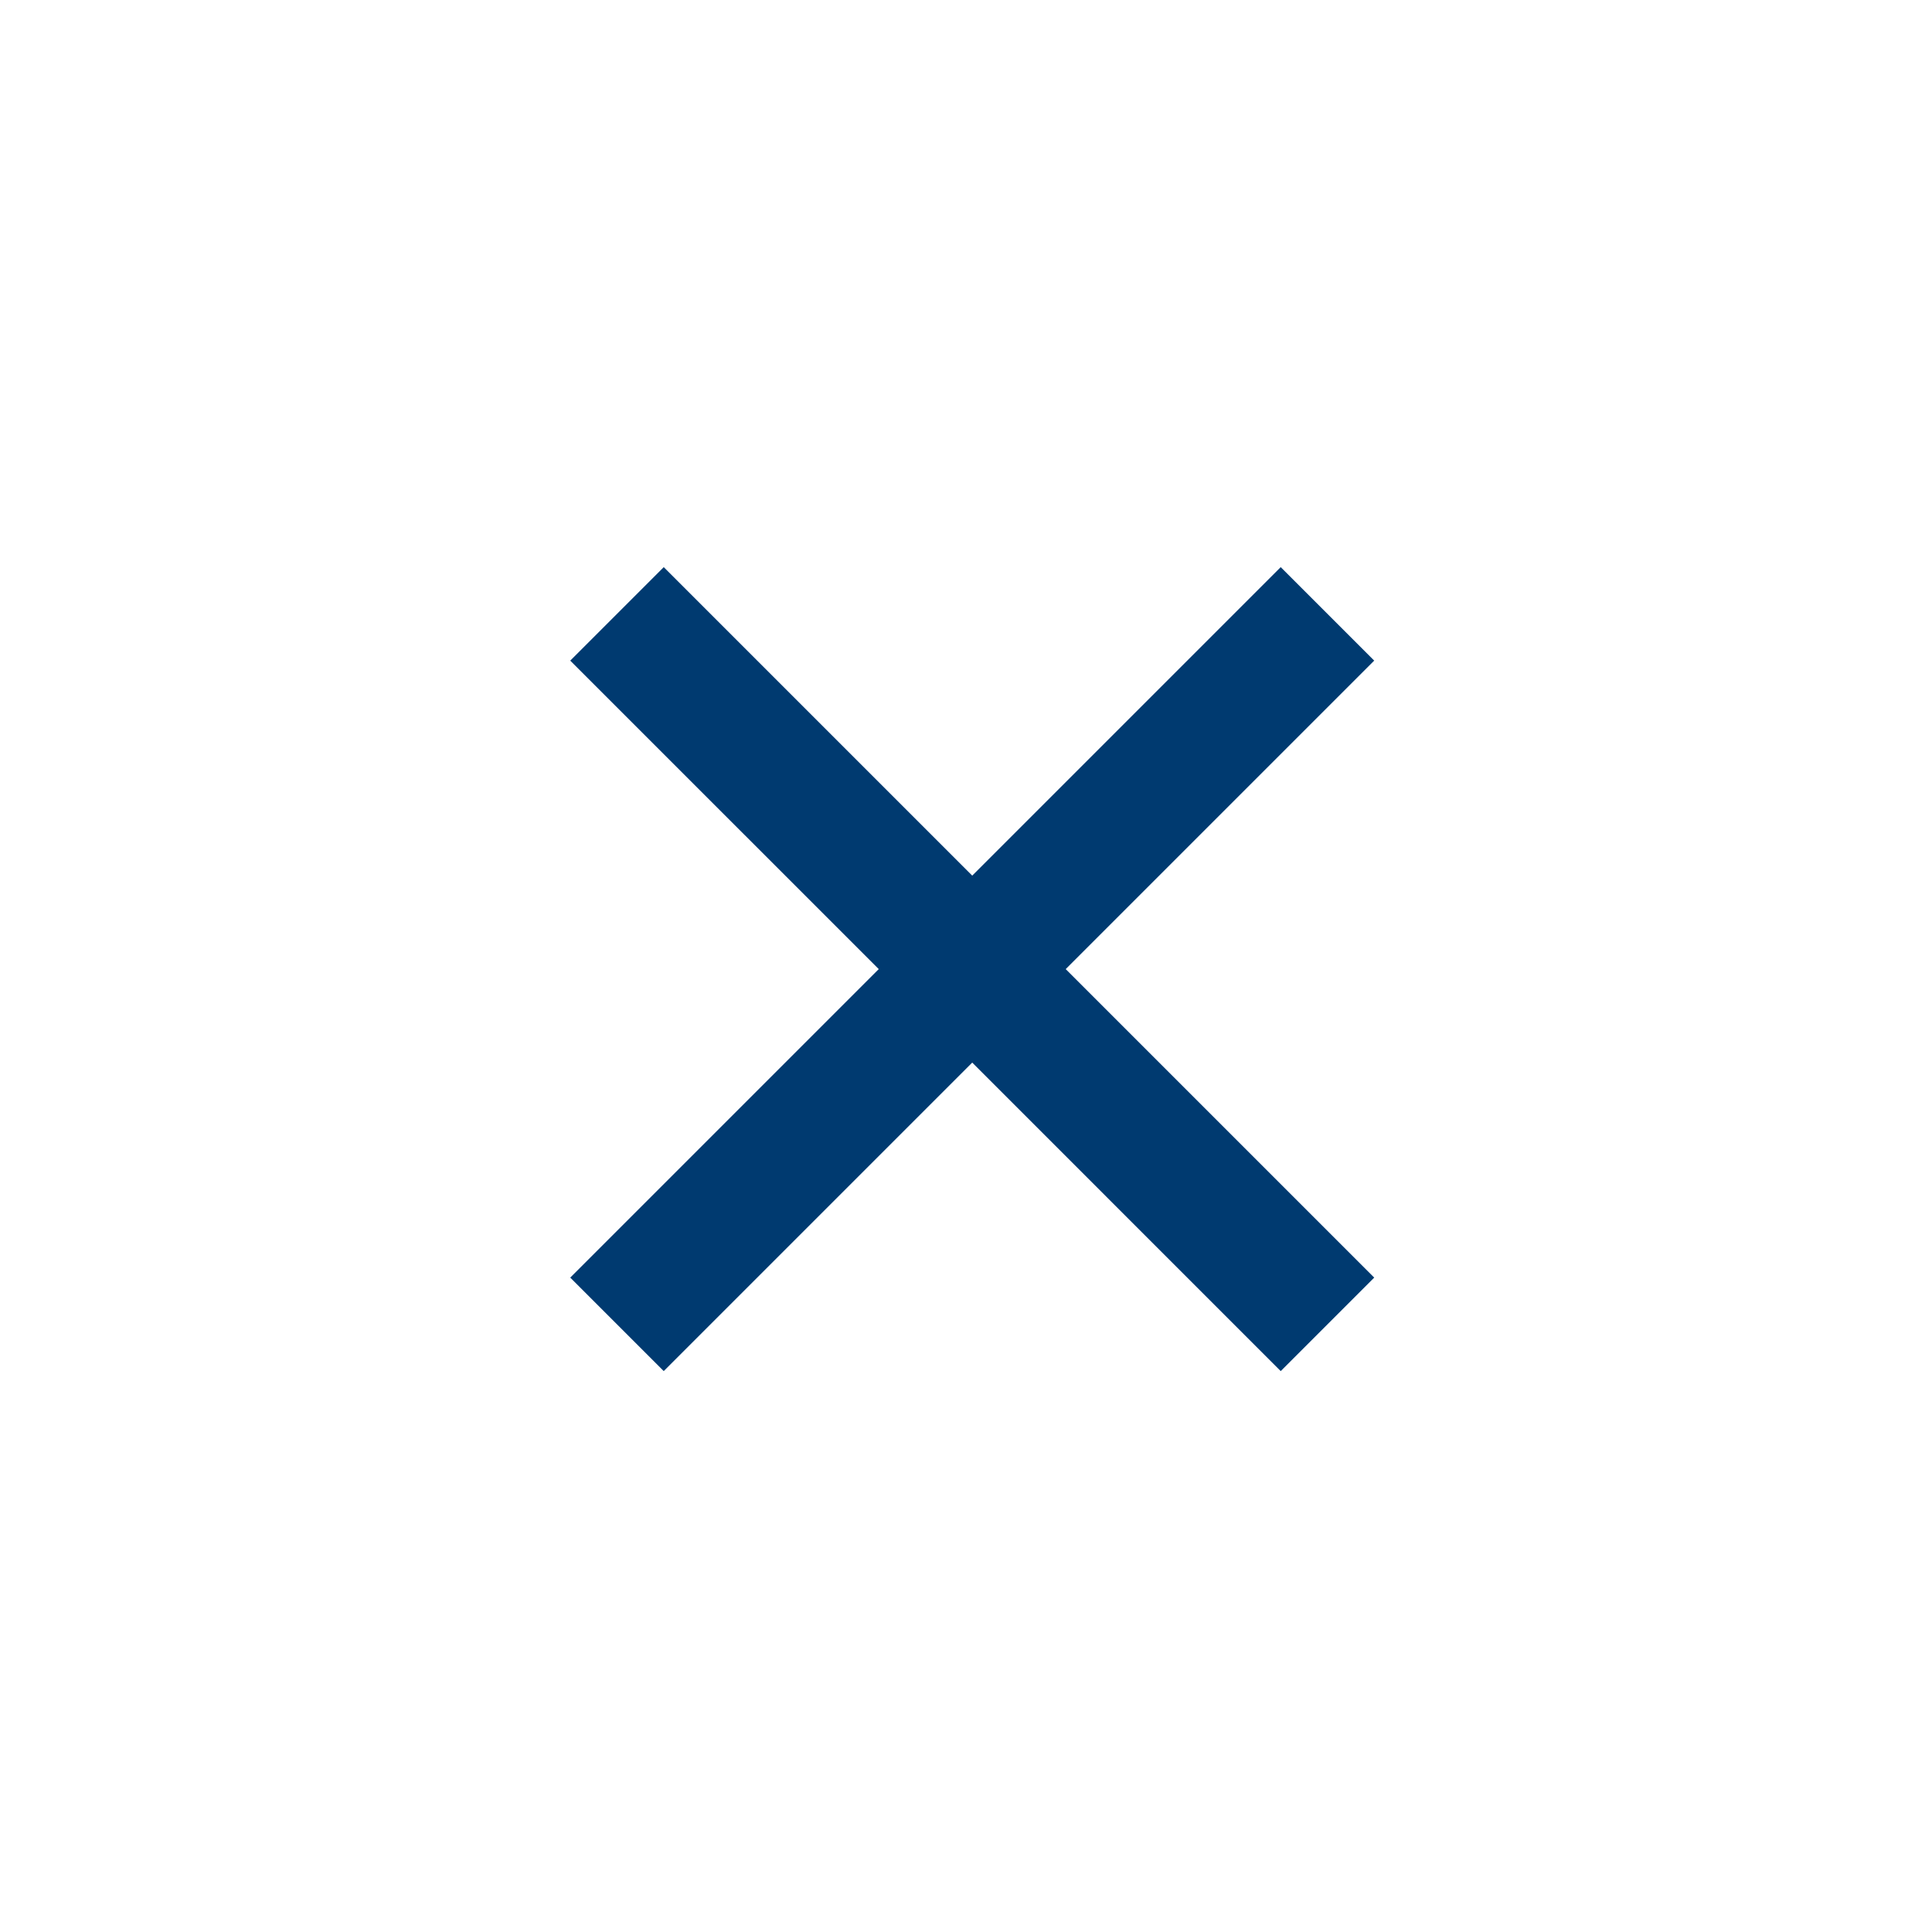
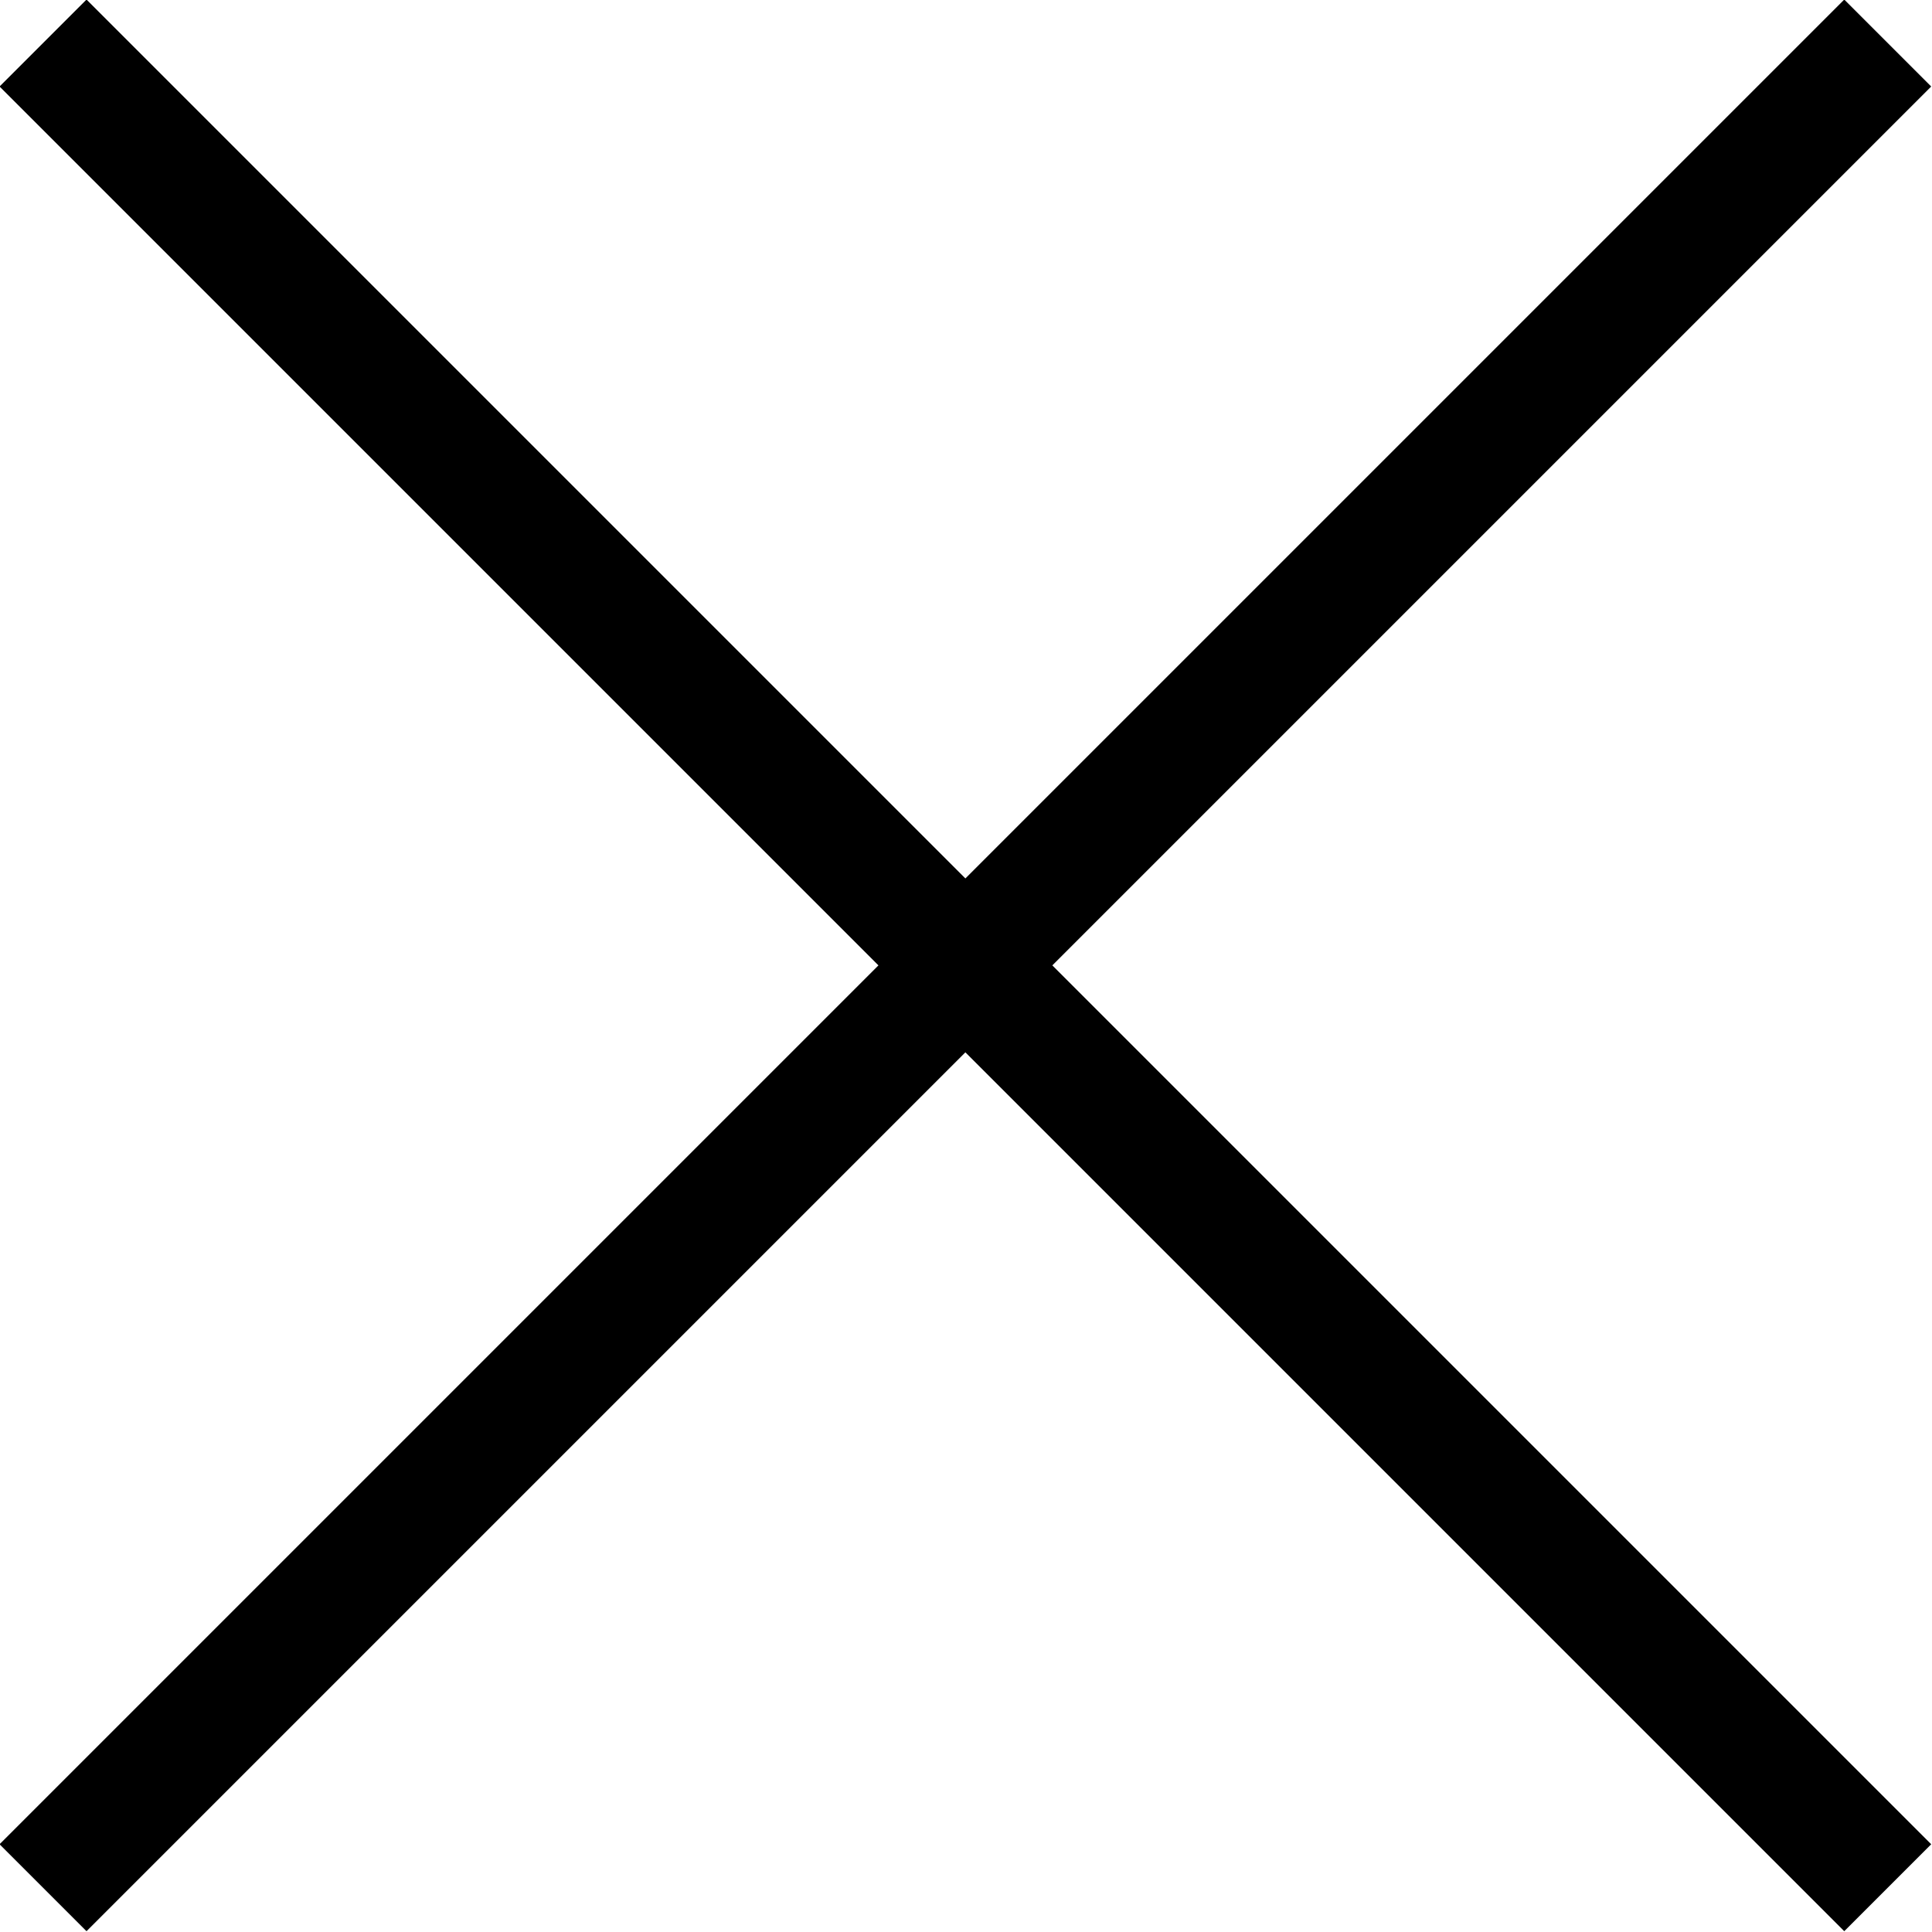
- <svg xmlns="http://www.w3.org/2000/svg" version="1.0" x="0px" y="0px" width="62px" height="62px" viewBox="0 0 62 62" style="enable-background:new 0 0 62 62;" xml:space="preserve">
-   <g>
-     <polygon style="fill:#003a70;" points="41.1,18.2 31.2,28.1 21.3,18.2 18.3,21.2 28.2,31.1 18.3,41 21.3,44 31.2,34.1 41.1,44     44.1,41 34.2,31.1 44.1,21.2   " />
+ <svg xmlns="http://www.w3.org/2000/svg" viewBox="0 0 15.71 15.71">
+   <defs>
+     <style>.cls-1{fill:none;stroke:#000;stroke-miterlimit:10;}</style>
+   </defs>
+   <g id="Layer_2" data-name="Layer 2">
+     <g id="popups">
+       <line class="cls-1" x1="0.35" y1="0.35" x2="15.35" y2="15.35" />
+       <line class="cls-1" x1="0.35" y1="15.35" x2="15.35" y2="0.35" />
+     </g>
  </g>
</svg>
